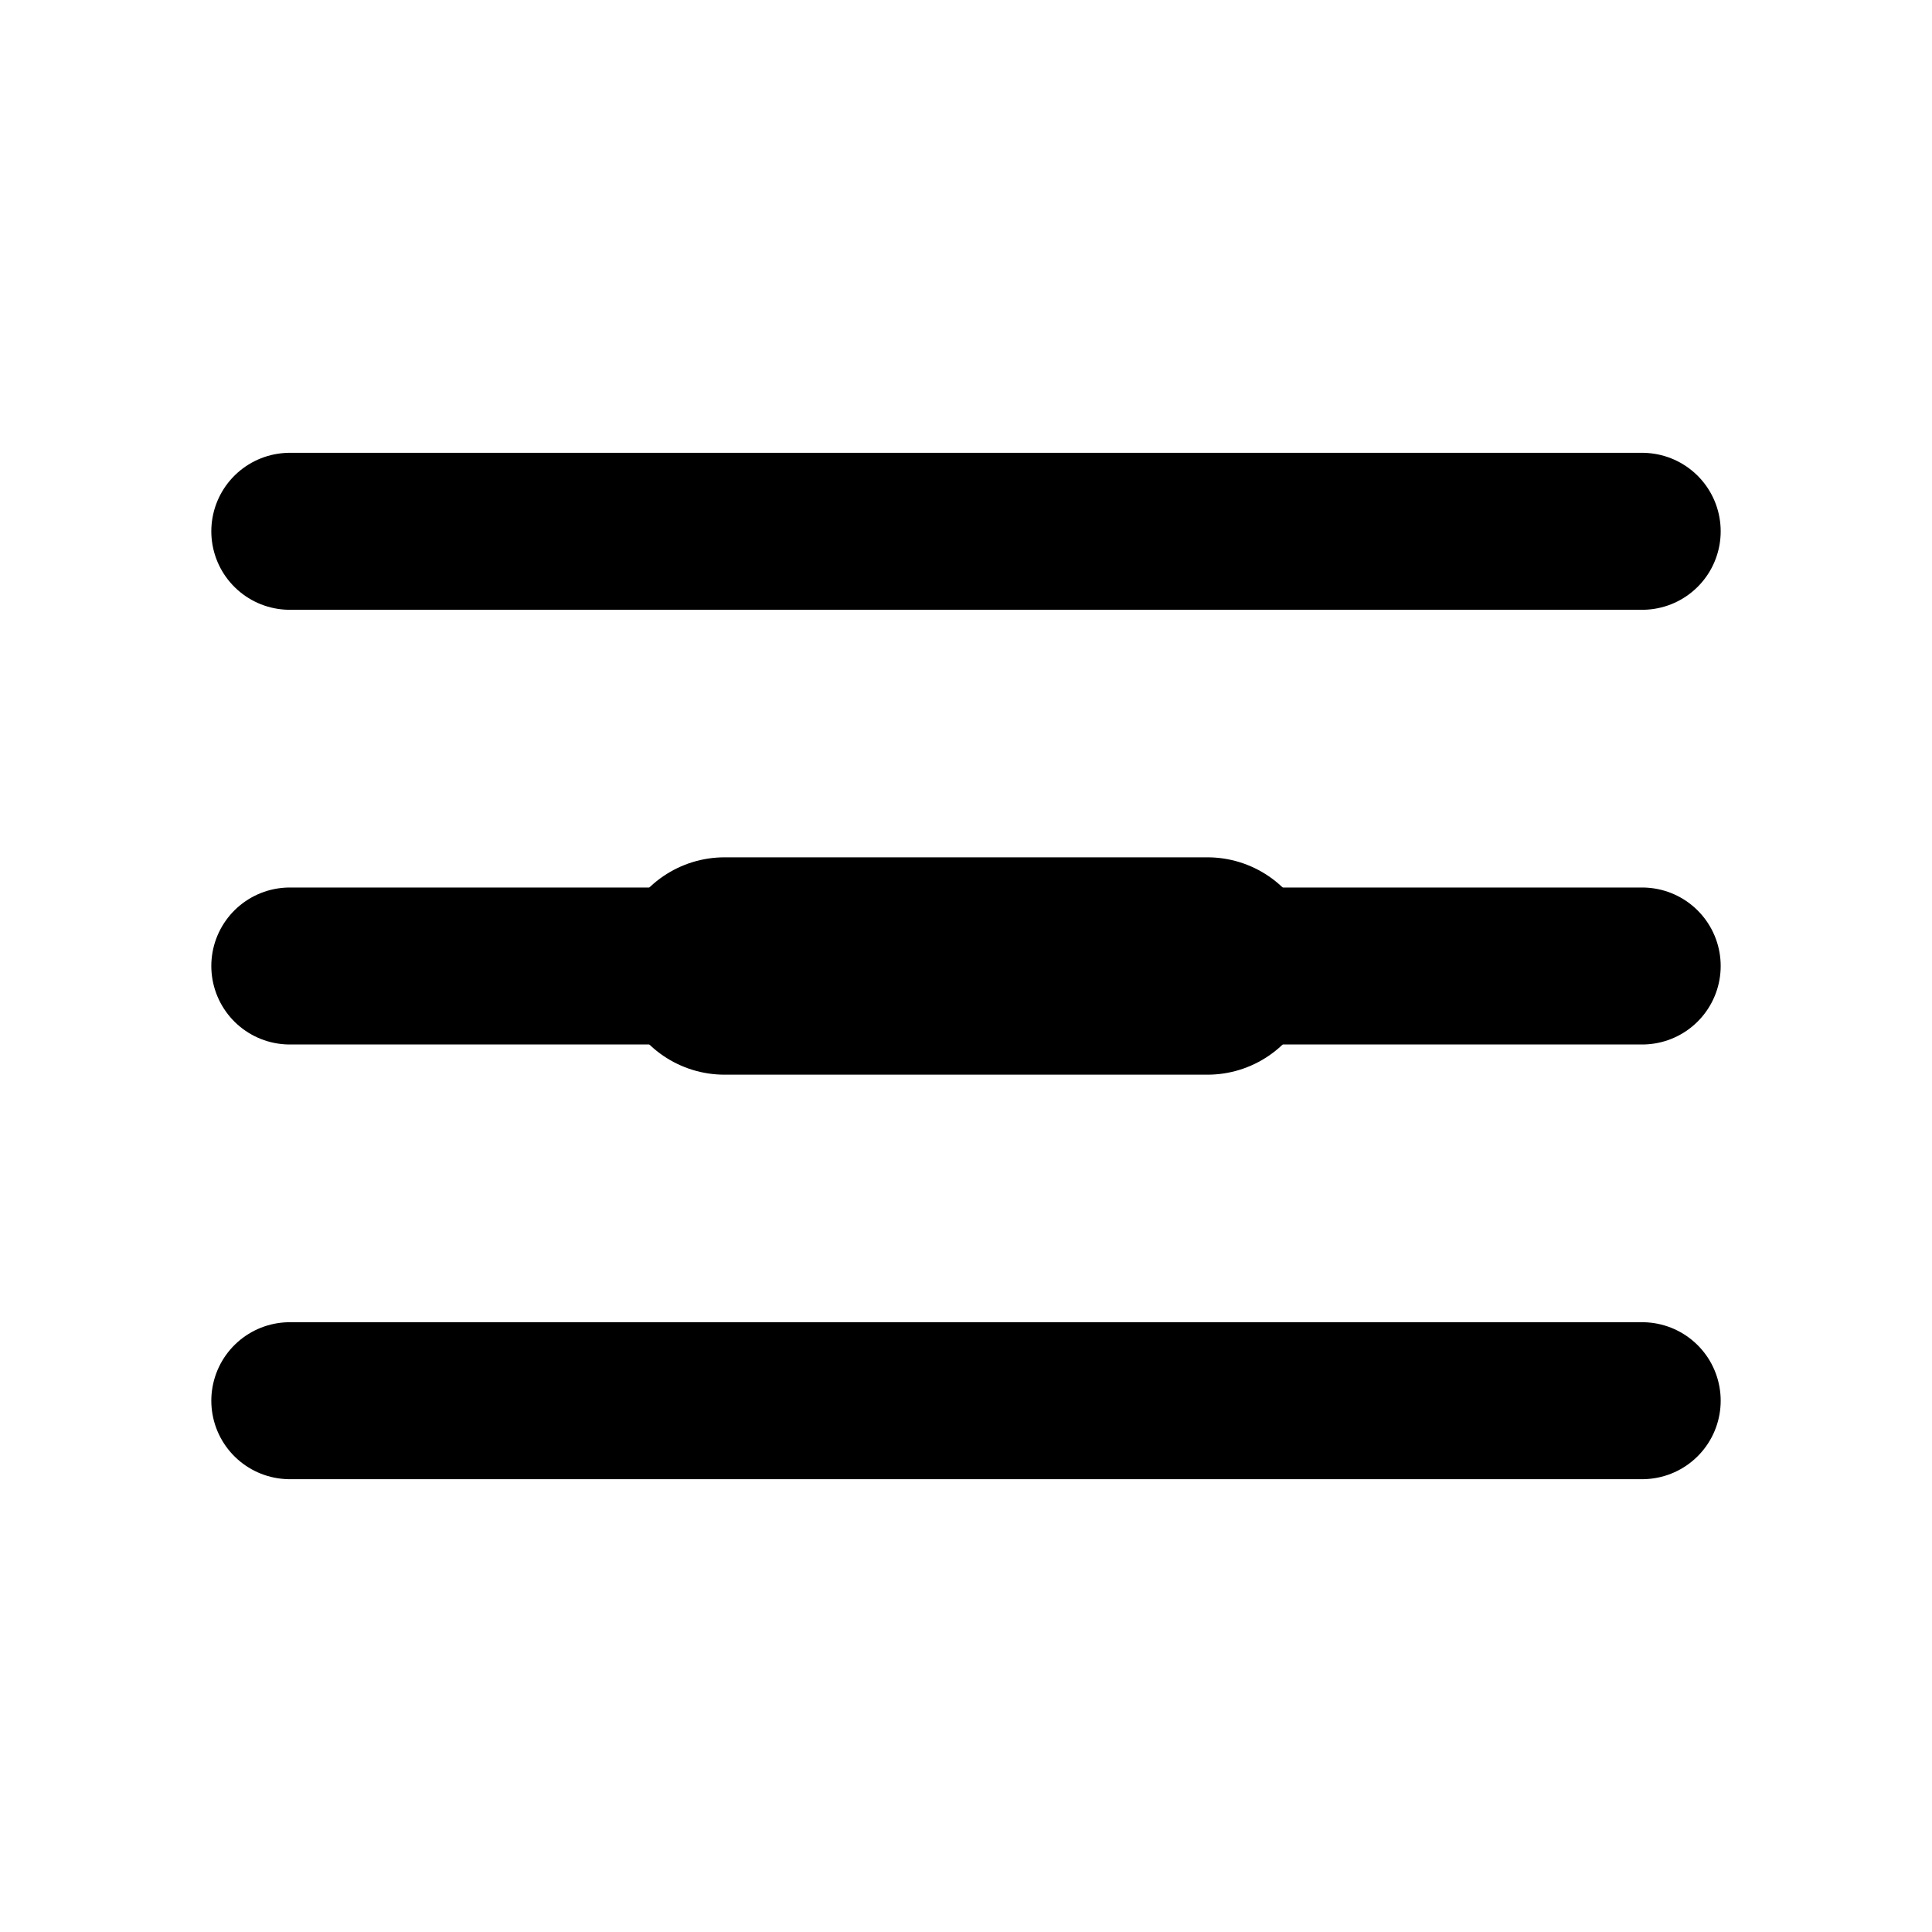
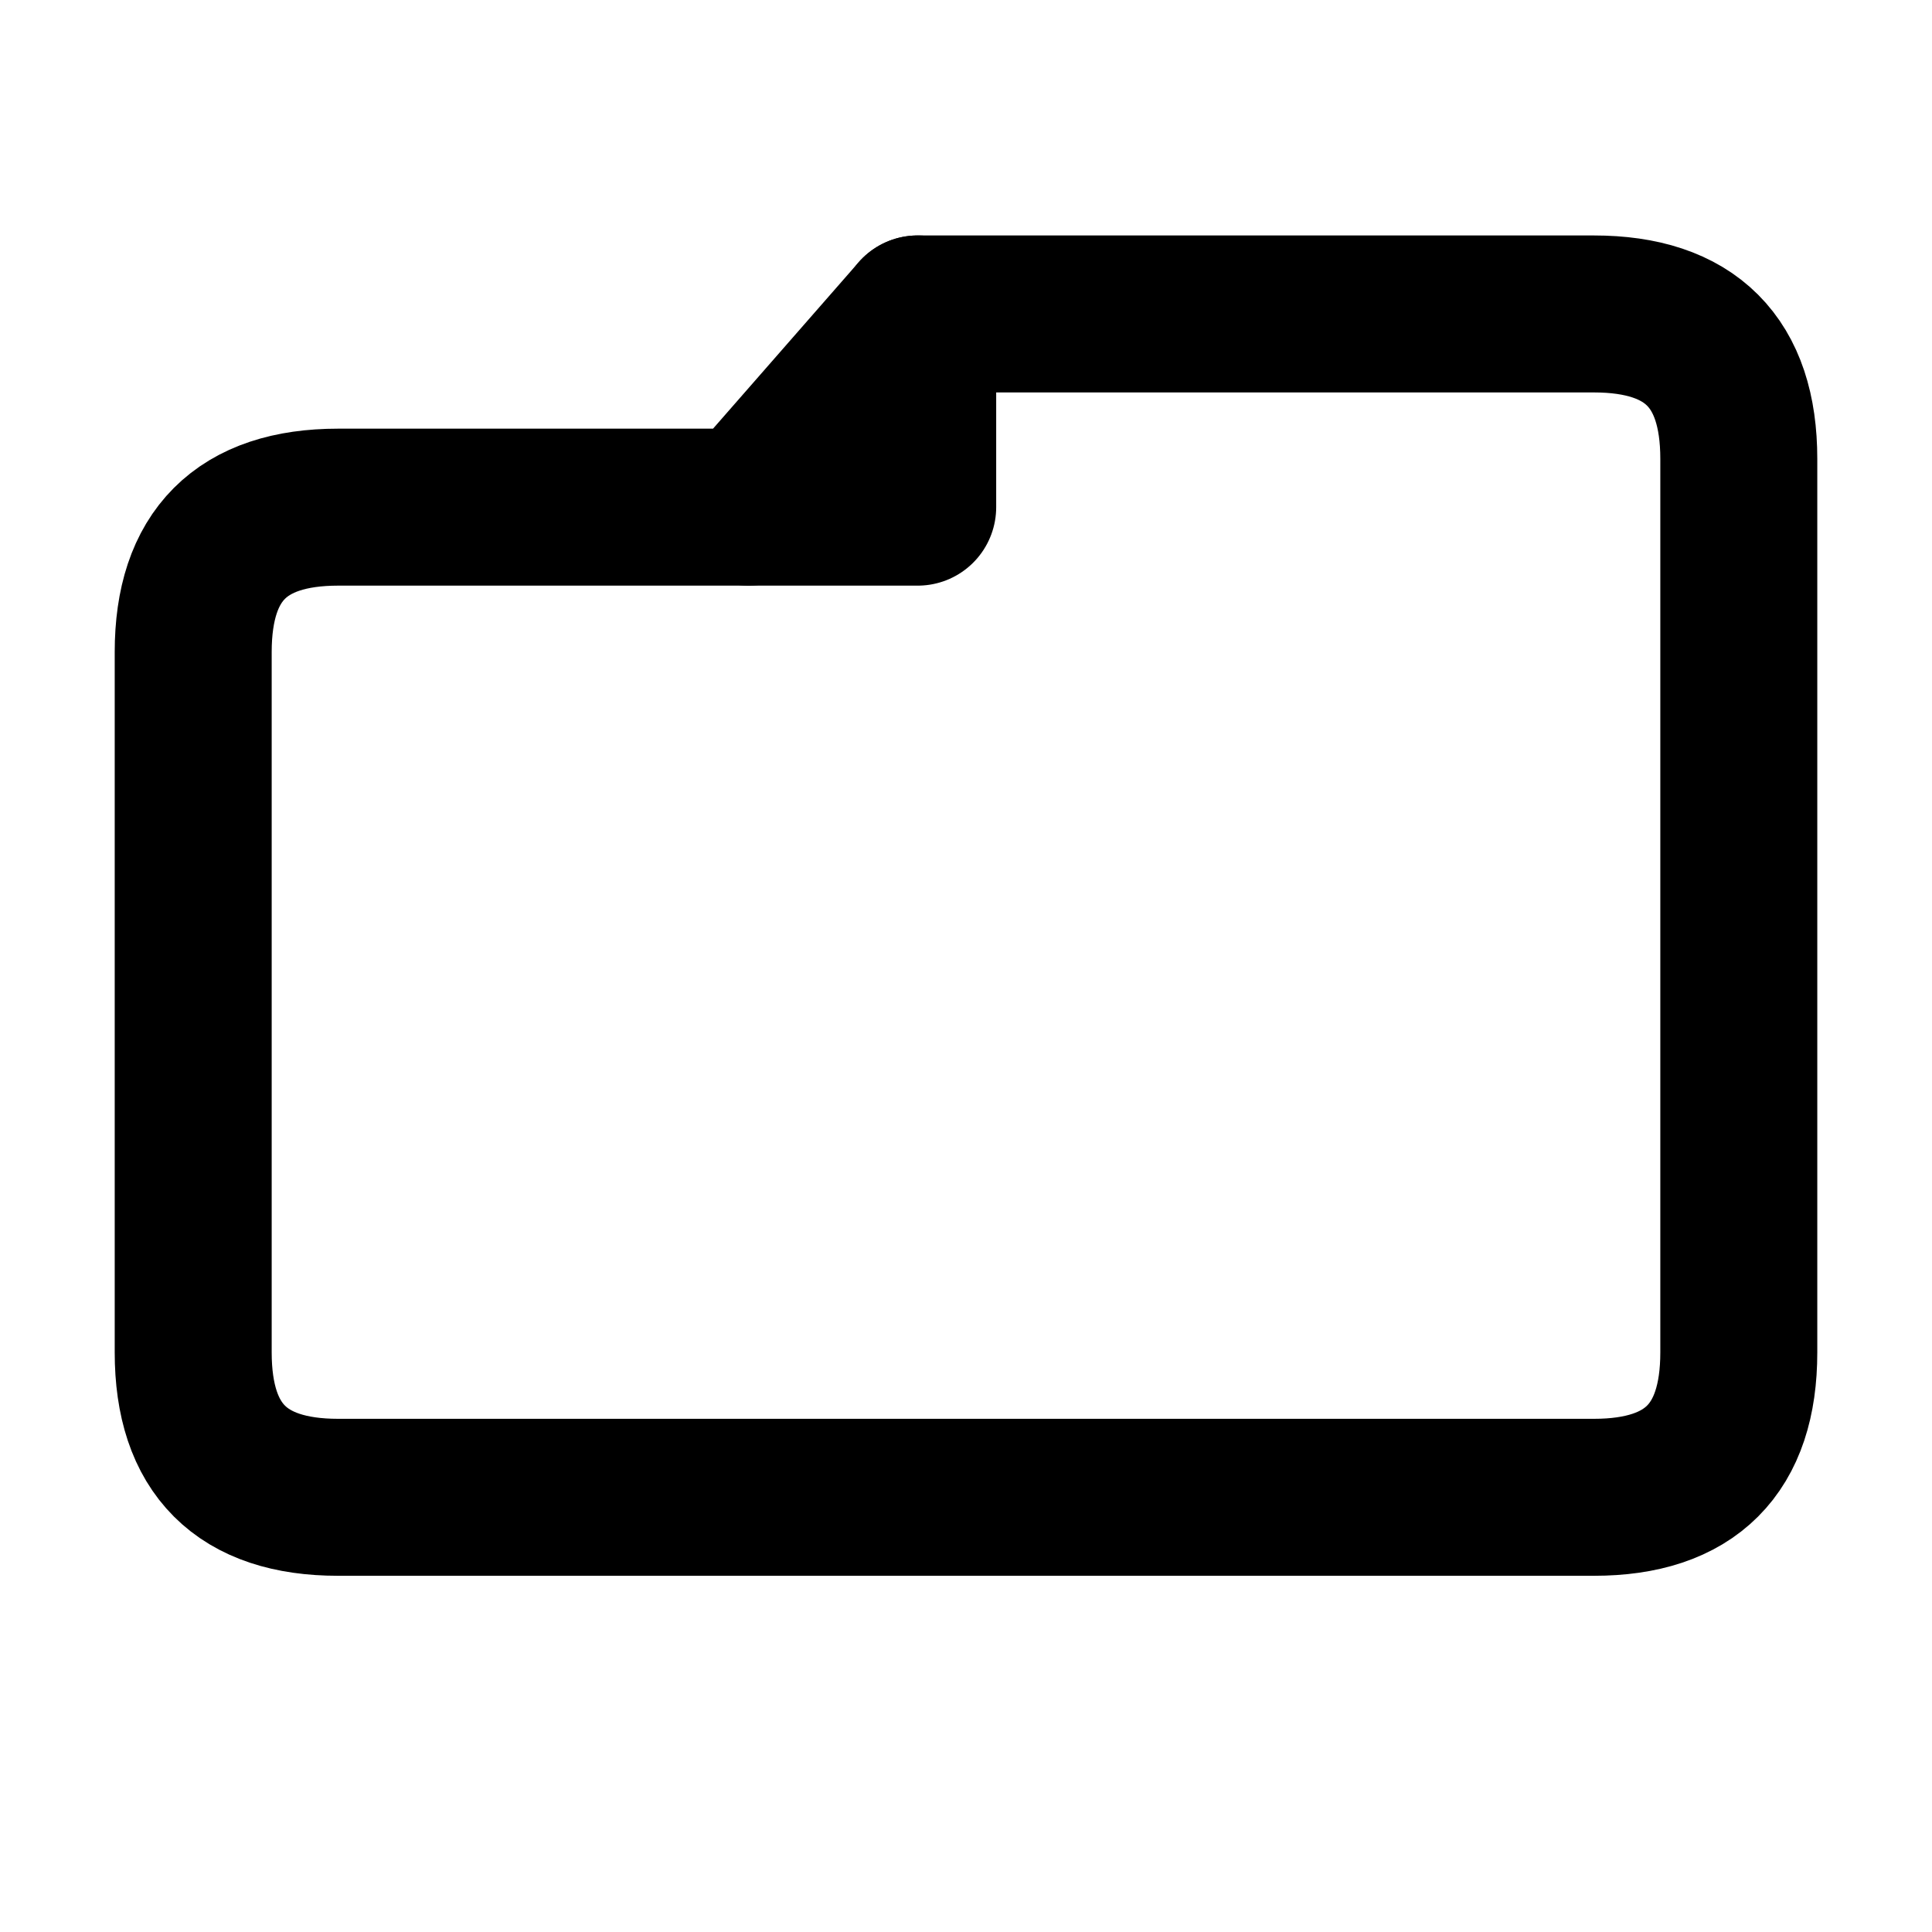
<svg xmlns="http://www.w3.org/2000/svg" viewBox="0 0 16 16">
-   <path d="M2.4 4.4h11.2M2.4 8h11.2M2.4 11.6h11.2" stroke="currentColor" stroke-width="1.3" stroke-linecap="round" />
-   <path d="M6 8h4" stroke="currentColor" stroke-width="1.8" stroke-linecap="round" />
+   <path d="M1.6 5.4Q1.6 4.2 2.8 4.2H6.2L7.6 2.6H13.2Q14.4 2.6 14.4 3.8V11.2Q14.4 12.4 13.2 12.4H2.8Q1.6 12.4 1.6 11.2Z" fill="none" stroke="currentColor" stroke-width="1.3" stroke-linejoin="round" />
+   <path d="M6.2 4.2H7.6V2.6" fill="none" stroke="currentColor" stroke-width="1.3" stroke-linecap="round" stroke-linejoin="round" />
</svg>
